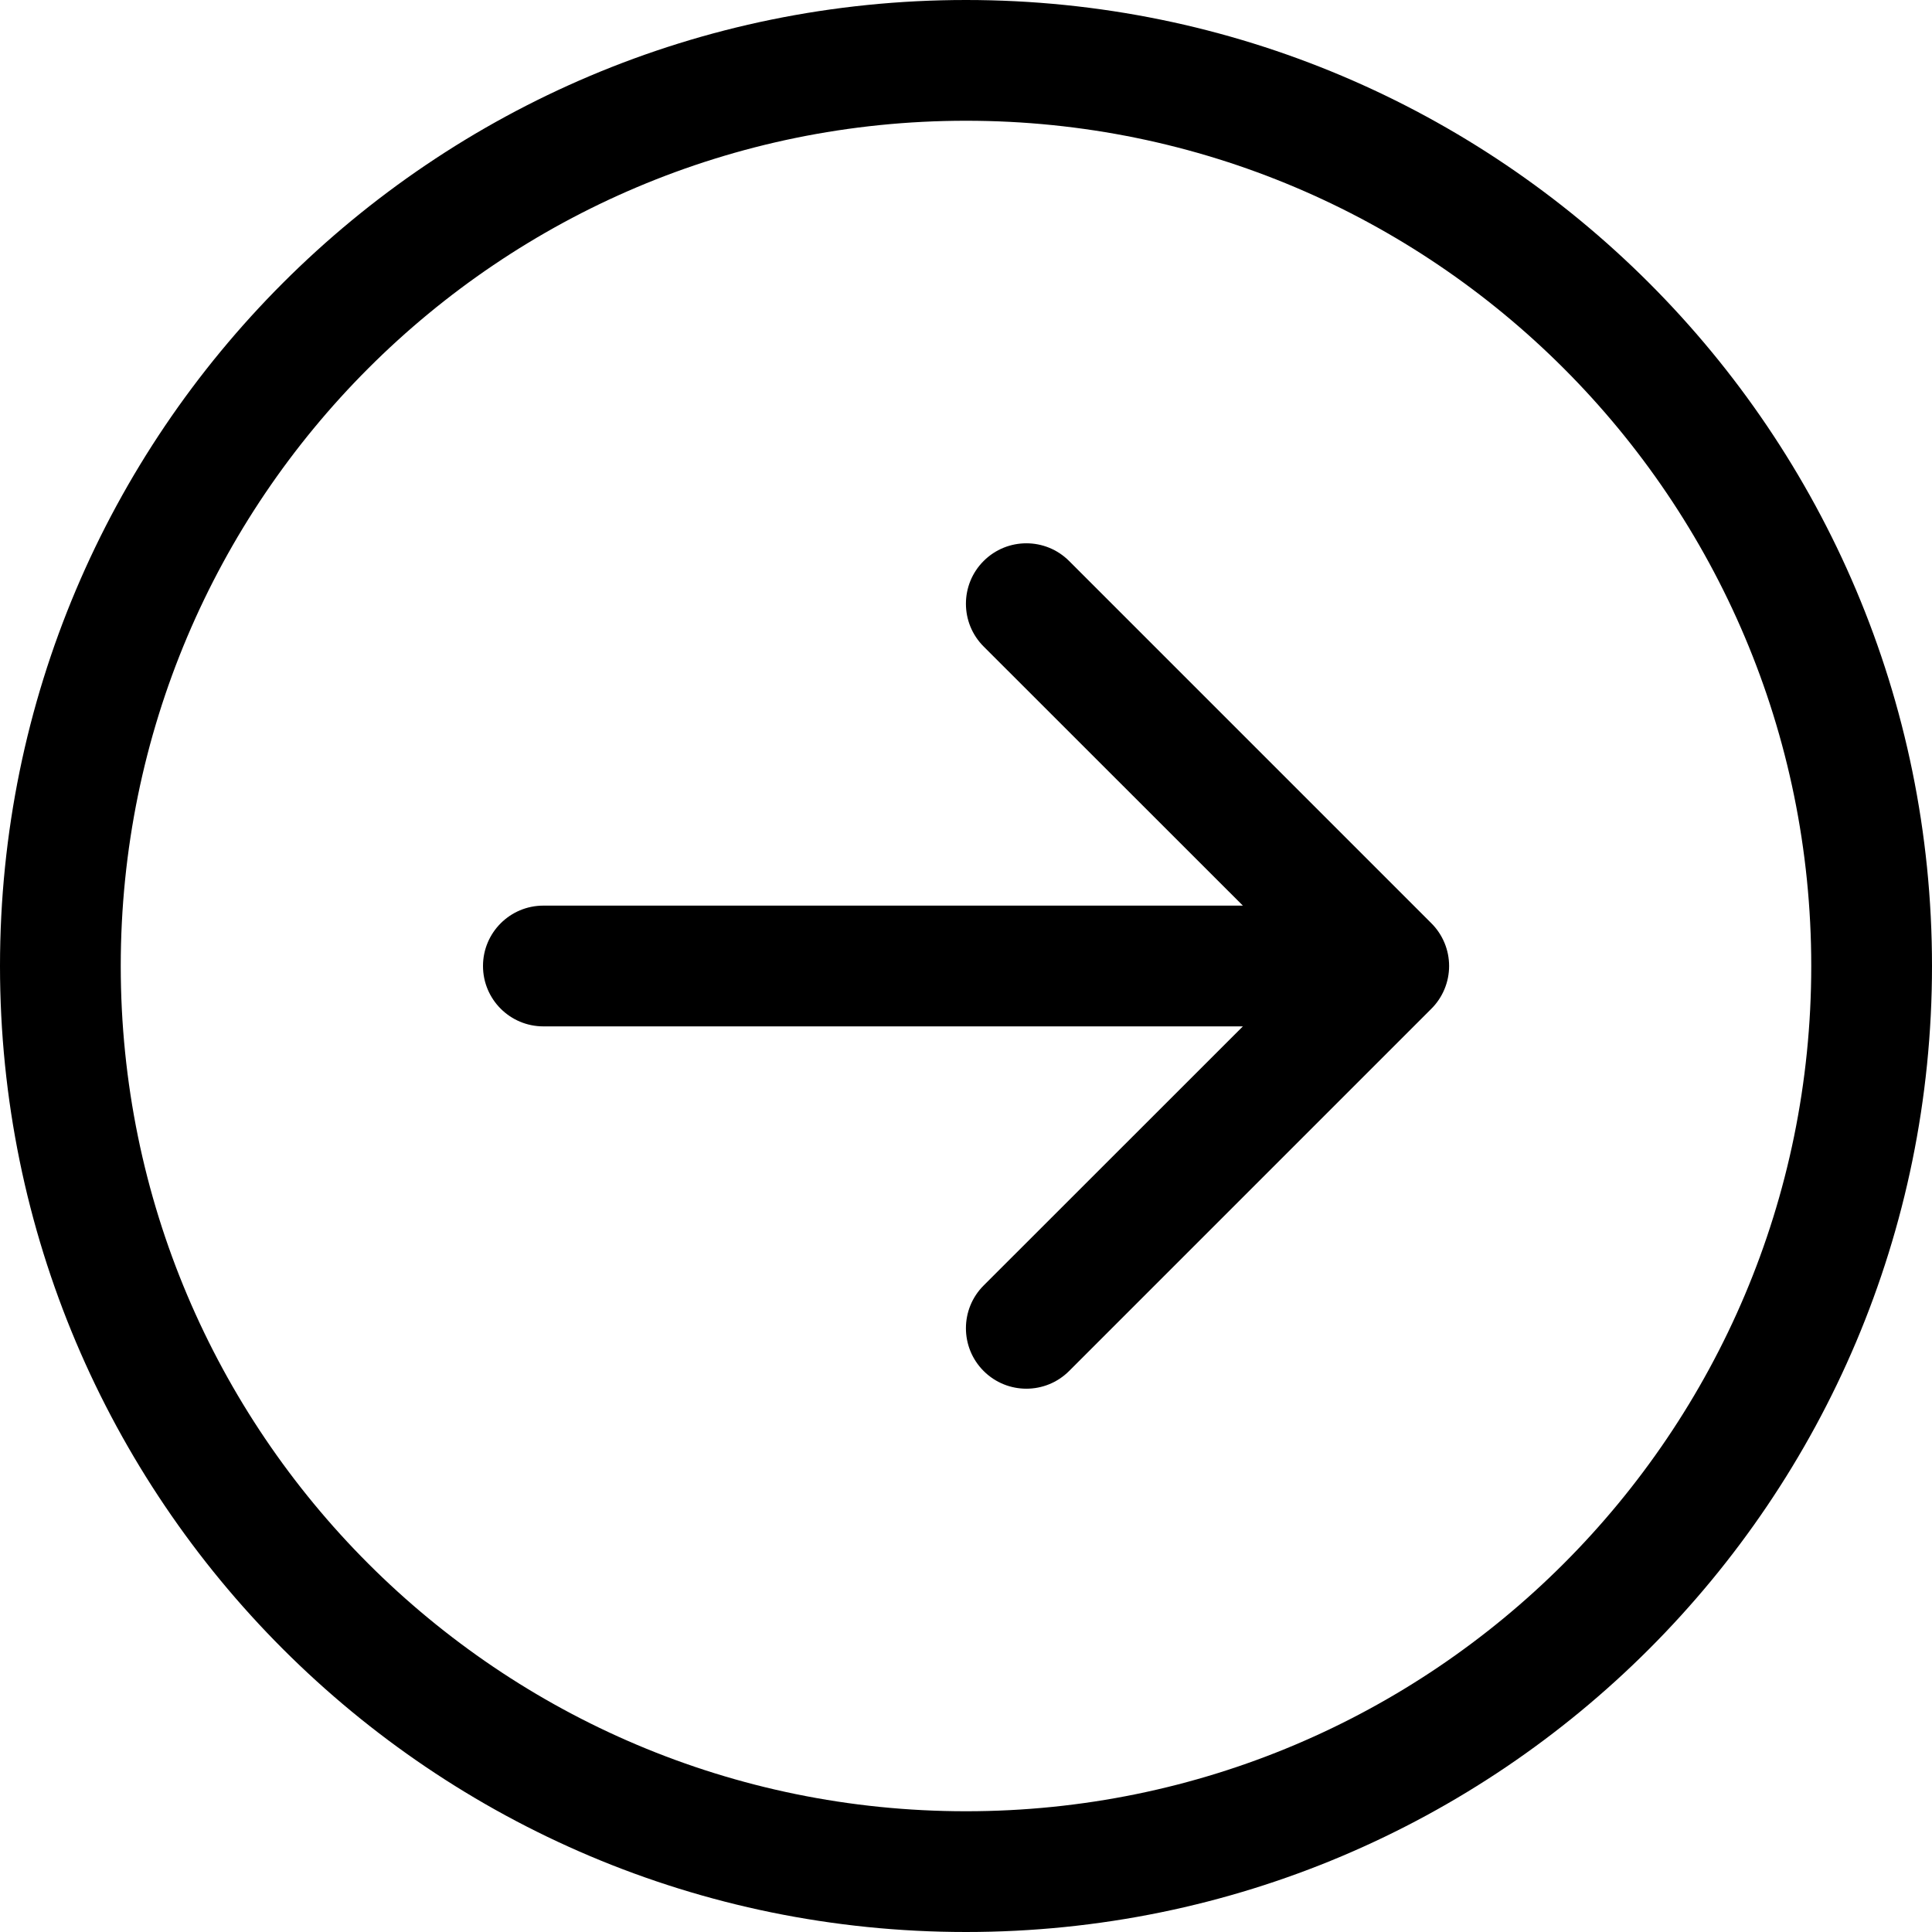
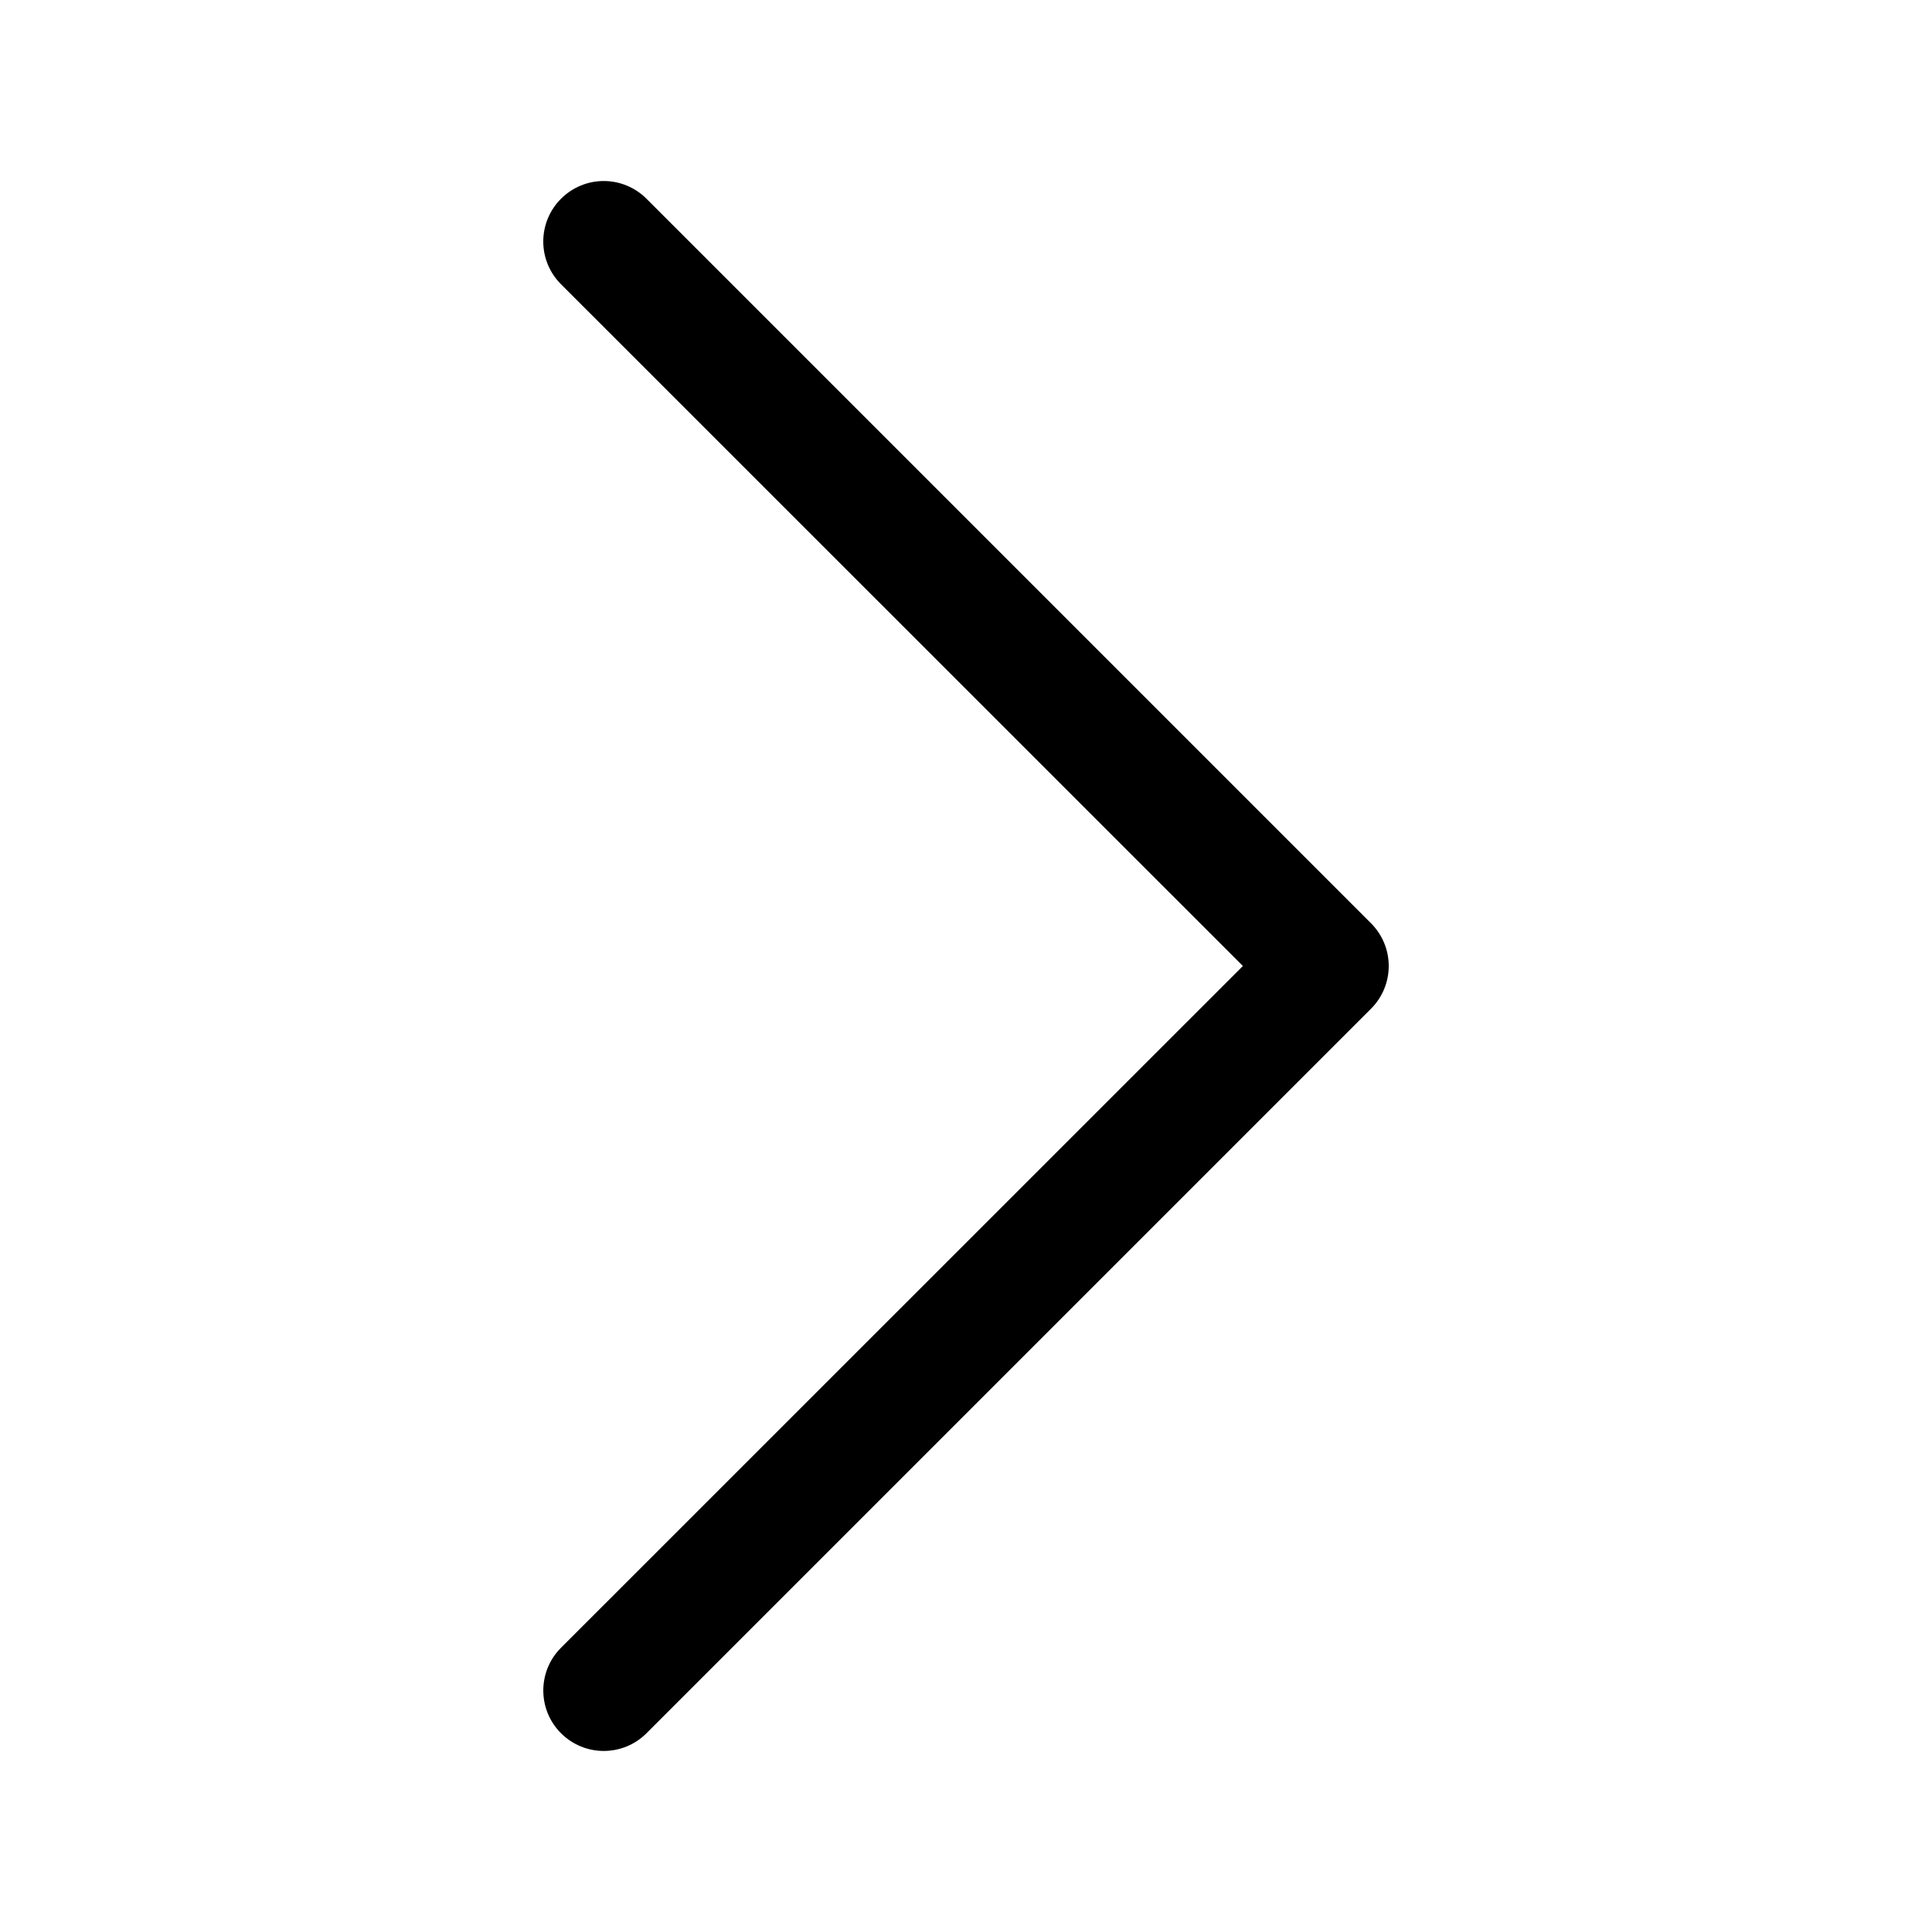
<svg xmlns="http://www.w3.org/2000/svg" width="16" height="16" fill="currentColor" class="bi bi-arrow-right-circle" viewBox="0 0 16 16">
-   <path fill-rule="evenodd" d="M1 8a7 7 0 1 0 14 0A7 7 0 0 0 1 8m15 0A8 8 0 1 1 0 8a8 8 0 0 1 16 0M4.5 7.5a.5.5 0 0 0 0 1h5.793l-2.147 2.146a.5.5 0 0 0 .708.708l3-3a.5.5 0 0 0 0-.708l-3-3a.5.5 0 1 0-.708.708L10.293 7.5z" />
+   <path fill-rule="evenodd" d="M4.646 1.646a.5.5 0 0 1 .708 0l6 6a.5.5 0 0 1 0 .708l-6 6a.5.5 0 0 1-.708-.708L10.293 8 4.646 2.354a.5.5 0 0 1 0-.708" />
</svg>
